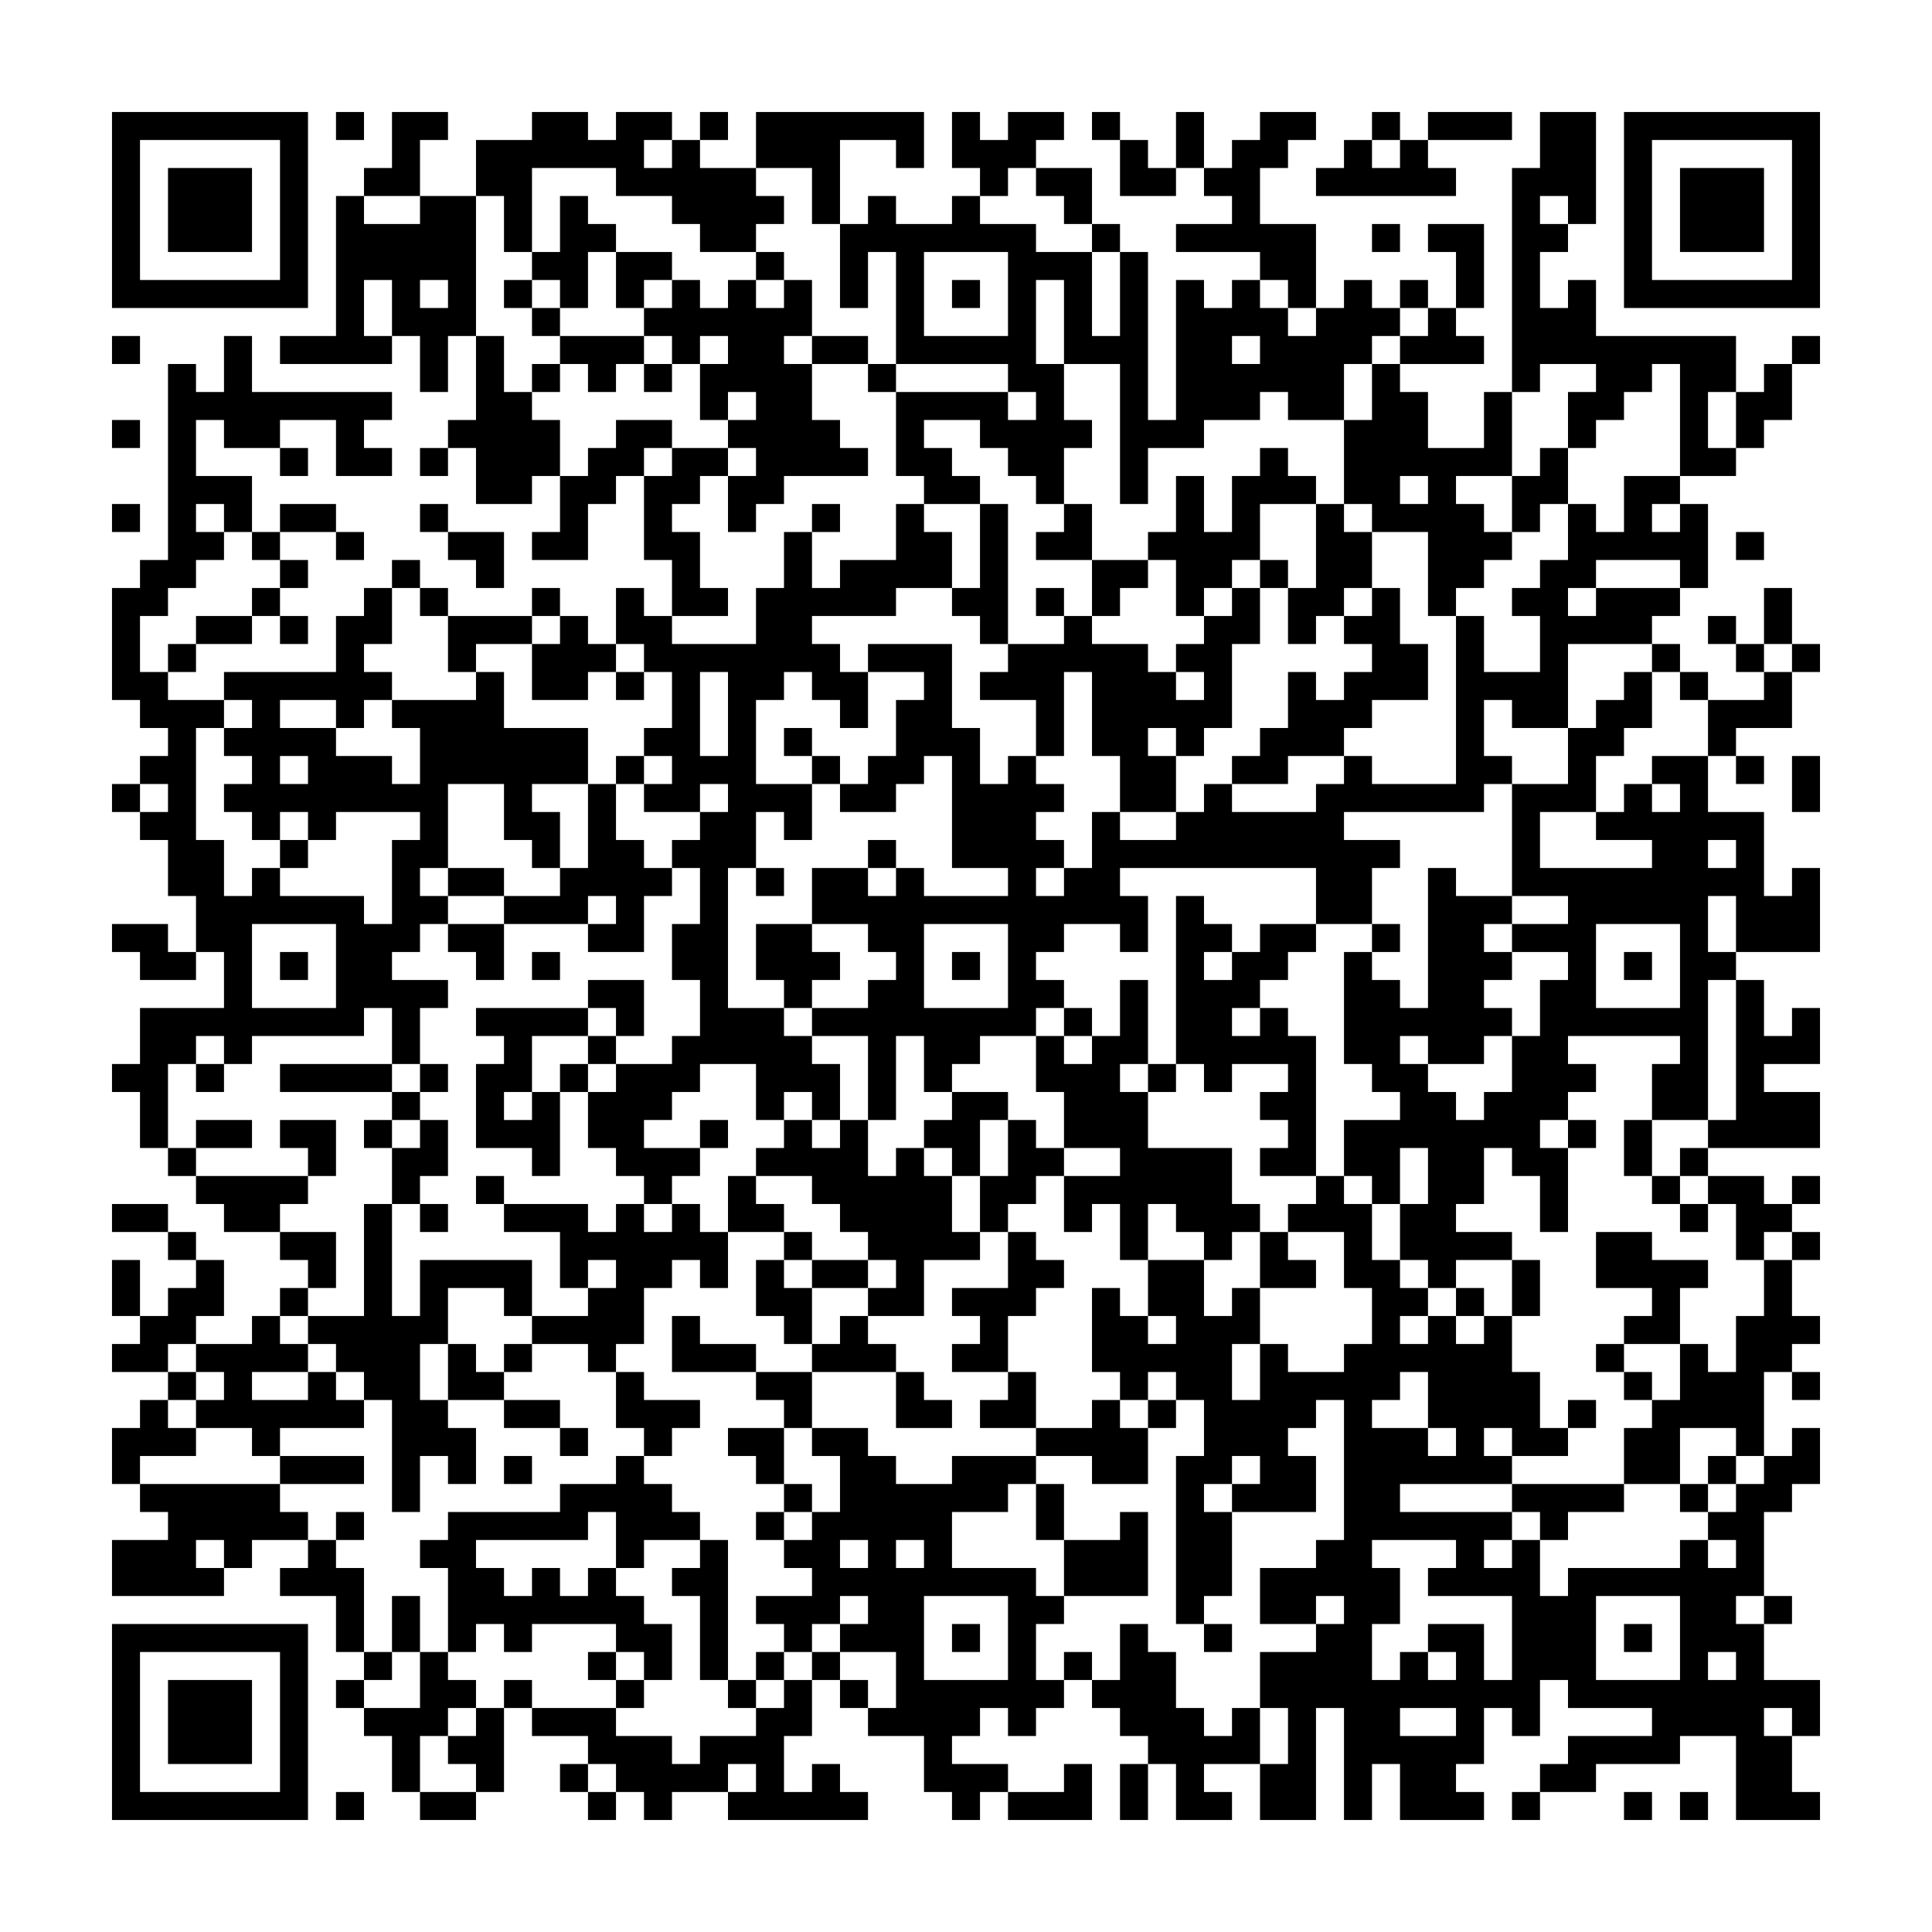
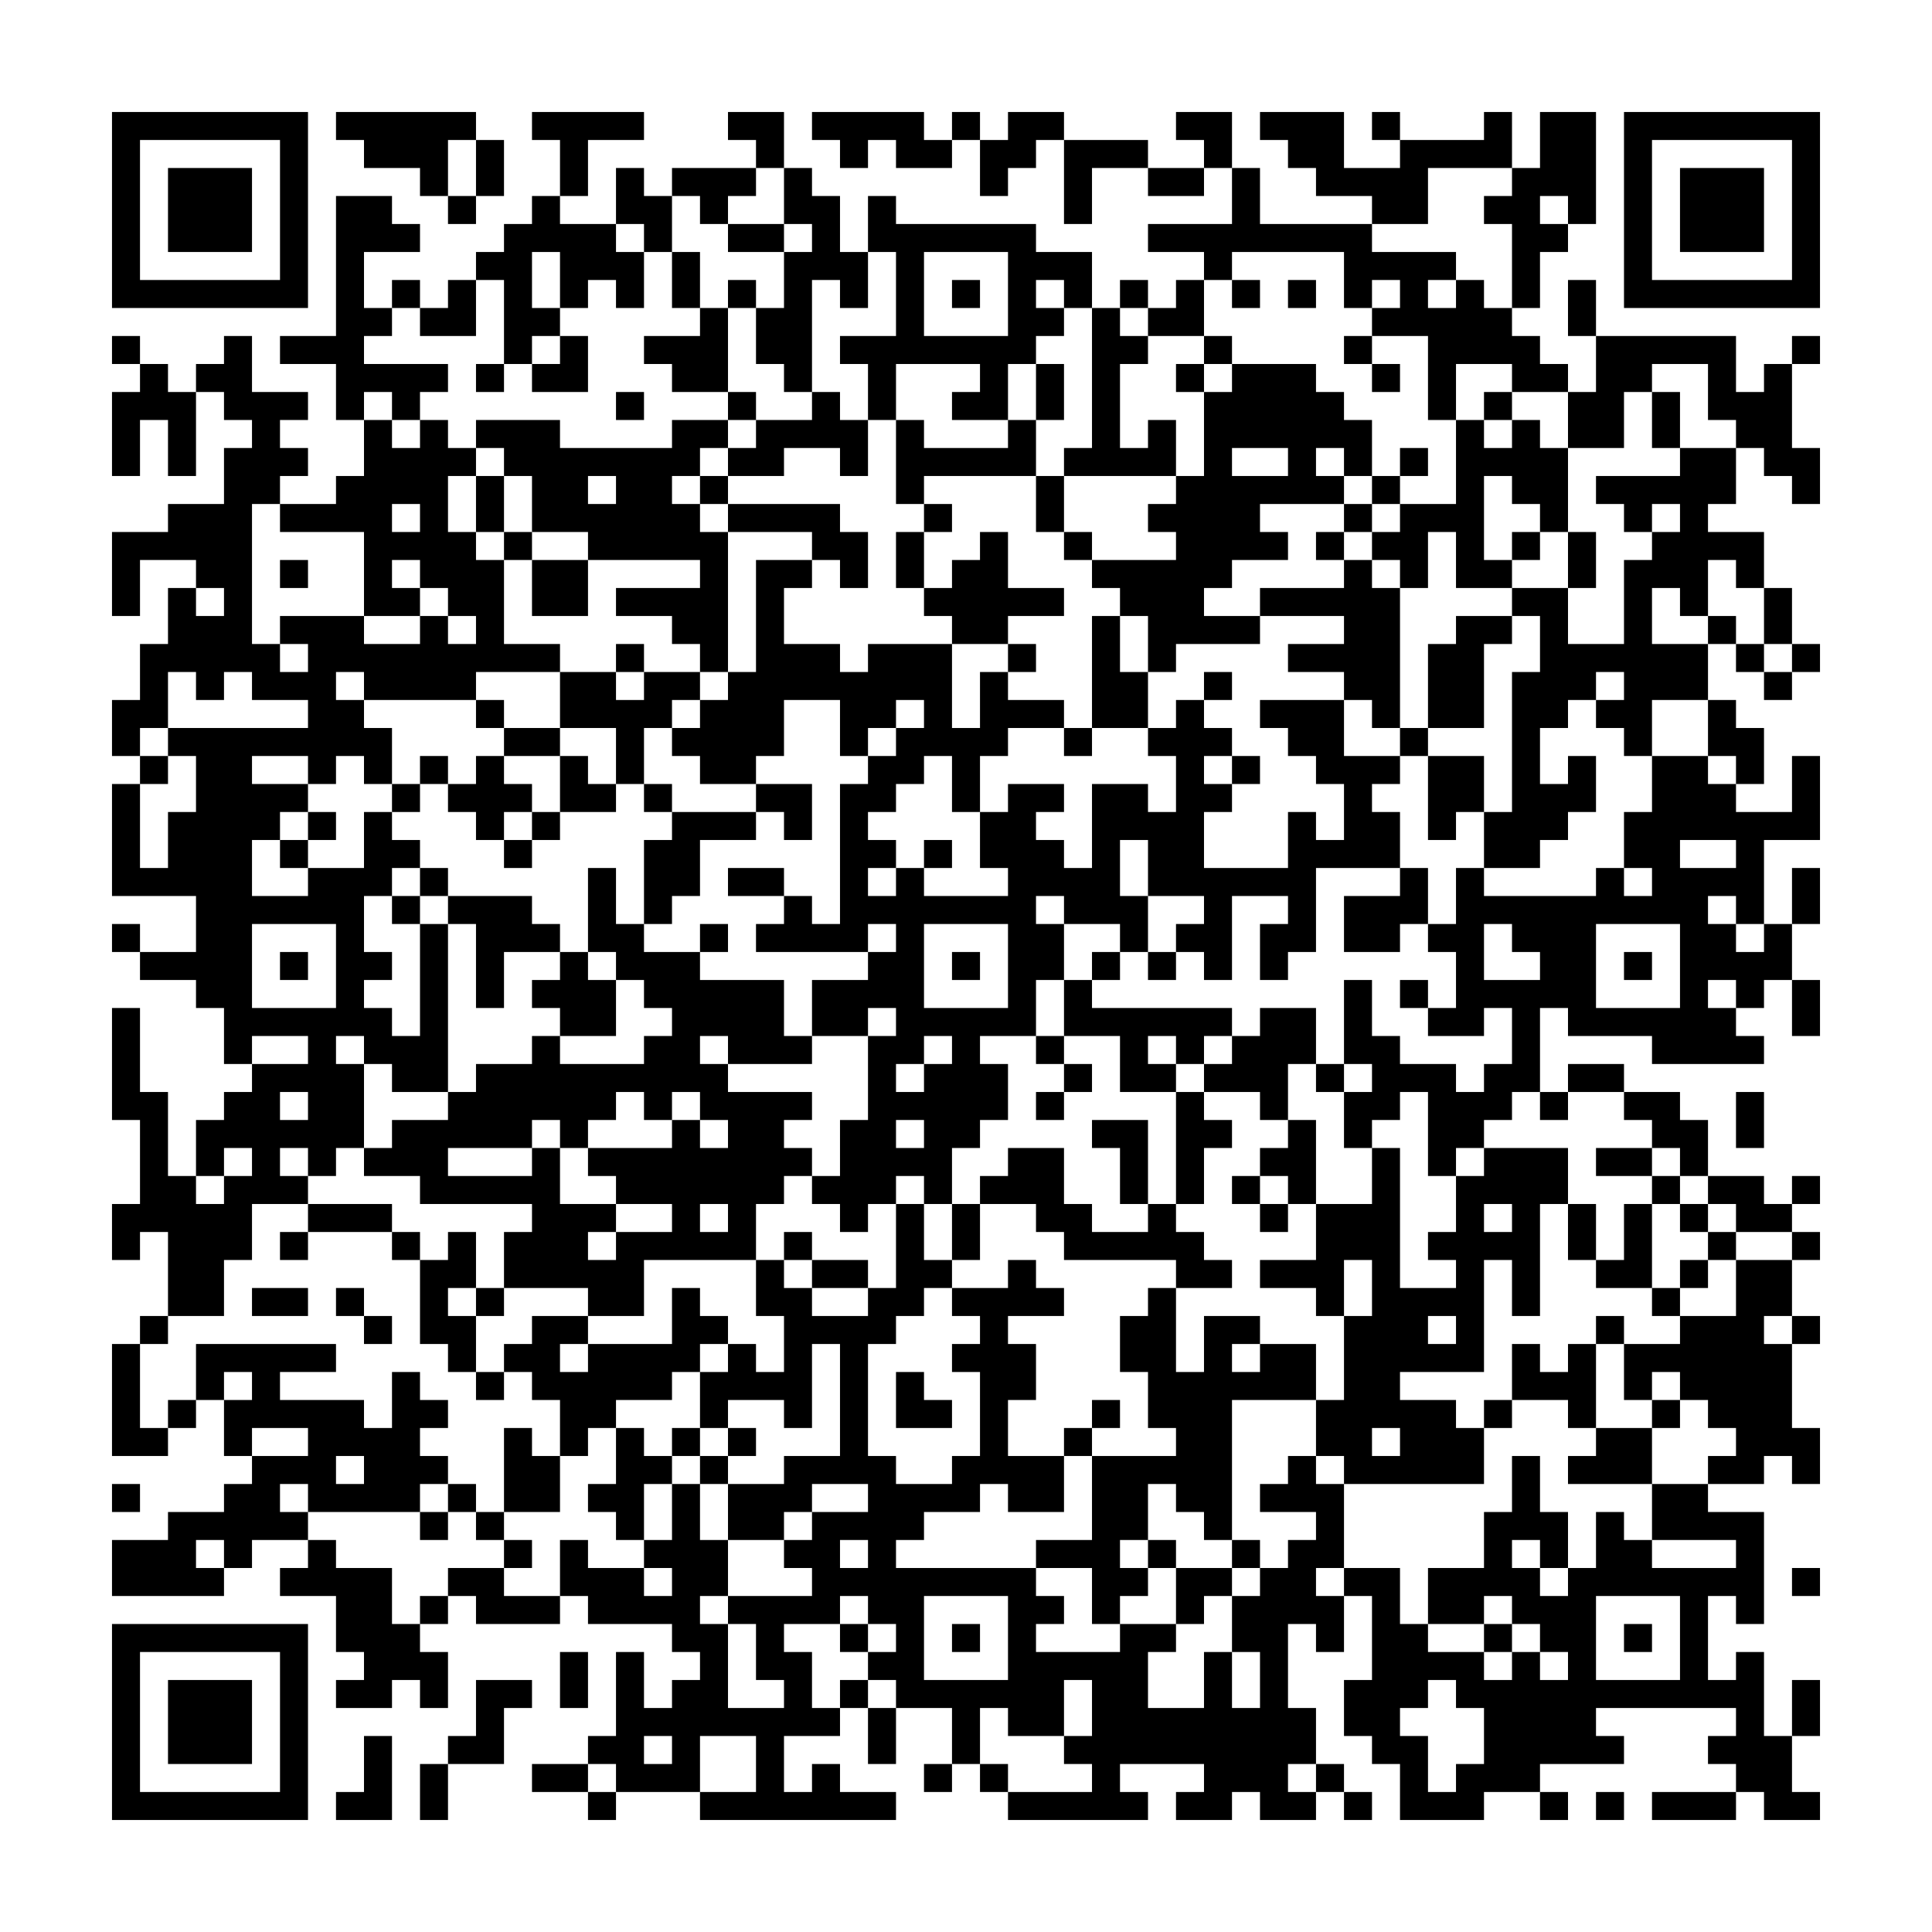
<svg xmlns="http://www.w3.org/2000/svg" viewBox="0 0 69 69">
-   <path d="M4 4h7v7h-7zM12 4h1v1h-1zM14 4h2v1h-1v2h-2v-1h1zM19 4h2v1h1v-1h2v1h-1v1h1v-1h1v1h2v1h1v1h-1v1h-2v-1h-1v-1h-2v-1h-3v3h-1v-2h-1v-2h2zM25 4h1v1h-1zM27 4h6v2h-1v-1h-2v3h-1v-2h-2zM34 4h1v1h1v-1h2v1h-1v1h-1v1h-1v-1h-1zM39 4h1v1h-1zM42 4h1v2h-1zM45 4h2v1h-1v1h-1v2h2v3h-1v-1h-1v-1h-3v-1h2v-1h-1v-1h1v-1h1zM49 4h1v1h-1zM51 4h3v1h-3zM55 4h2v4h-1v-1h-1v1h1v1h-1v2h1v-1h1v2h5v2h-1v2h1v1h-2v-4h-1v1h-1v1h-1v1h-1v-2h1v-1h-2v1h-1v-8h1zM58 4h7v7h-7zM5 5v5h5v-5zM40 5h1v1h1v1h-2zM48 5h1v1h1v-1h1v1h1v1h-5v-1h1zM59 5v5h5v-5zM6 6h3v3h-3zM37 6h2v2h-1v-1h-1zM60 6h3v3h-3zM12 7h1v1h2v-1h2v5h-1v2h-1v-2h-1v-2h-1v2h1v1h-4v-1h2zM20 7h1v1h1v1h-1v2h-1v-1h-1v-1h1zM31 7h1v1h2v-1h1v1h2v1h2v3h1v-3h1v6h1v-5h1v1h1v-1h1v1h1v1h1v-1h1v-1h1v1h1v1h-1v1h-1v2h-2v-1h-1v1h-2v1h-2v2h-1v-5h-2v-3h-1v3h1v2h1v1h-1v2h-1v-1h-1v-1h-1v-1h-2v1h1v1h1v1h-2v-1h-1v-3h4v1h1v-1h-1v-1h-4v-4h-1v2h-1v-3h1zM39 8h1v1h-1zM49 8h1v1h-1zM51 8h2v3h-1v-2h-1zM22 9h2v1h-1v1h-1zM27 9h1v1h-1zM33 9v3h3v-3zM15 10v1h1v-1zM18 10h1v1h-1zM24 10h1v1h1v-1h1v1h1v-1h1v2h-1v1h1v2h1v1h1v1h-3v1h-1v1h-1v-2h1v-1h-1v-1h1v-1h-1v1h-1v-2h1v-1h-1v1h-1v-1h-1v-1h1zM34 10h1v1h-1zM50 10h1v1h-1zM19 11h1v1h-1zM51 11h1v1h1v1h-3v-1h1zM4 12h1v1h-1zM8 12h1v2h5v1h-1v1h1v1h-2v-2h-2v1h-2v-1h-1v2h2v2h-1v-1h-1v1h1v1h-1v1h-1v1h-1v2h1v1h2v1h-1v4h1v2h1v-1h1v1h3v1h1v-3h1v-1h-3v1h-1v-1h-1v1h-1v-1h-1v-1h1v-1h-1v-1h1v-1h-1v-1h4v-2h1v-1h1v2h-1v1h1v1h-1v1h-1v-1h-2v1h2v1h2v1h1v-2h-1v-1h3v-1h1v2h3v2h-2v1h1v2h-1v-1h-1v-2h-2v3h-1v1h1v1h-1v1h-1v1h2v1h-1v2h-1v-2h-1v1h-4v1h-1v-1h-1v1h-1v3h-1v-2h-1v-1h1v-2h3v-2h-1v-2h-1v-2h-1v-1h1v-1h-1v-1h1v-1h-1v-1h-1v-4h1v-1h1v-7h1v1h1zM17 12h1v2h1v1h1v2h-1v1h-2v-2h-1v-1h1zM20 12h3v1h-1v1h-1v-1h-1zM29 12h2v1h-2zM44 12v1h1v-1zM64 12h1v1h-1zM19 13h1v1h-1zM23 13h1v1h-1zM31 13h1v1h-1zM49 13h1v1h1v2h2v-2h1v3h-2v1h1v1h1v1h-1v1h-1v1h-1v-3h-2v-1h-1v-3h1zM63 13h1v2h-1v1h-1v-2h1zM4 15h1v1h-1zM22 15h2v1h-1v1h-1v1h-1v2h-2v-1h1v-2h1v-1h1zM10 16h1v1h-1zM15 16h1v1h-1zM24 16h2v1h-1v1h-1v1h1v2h1v1h-2v-2h-1v-3h1zM45 16h1v1h1v1h-2v2h-1v1h-1v1h-1v-2h-1v-1h1v-2h1v2h1v-2h1zM55 16h1v2h-1v1h-1v-2h1zM50 17v1h1v-1zM58 17h2v1h-1v1h1v-1h1v3h-1v-1h-3v1h-1v1h1v-1h3v1h-1v1h-3v3h-2v-1h-1v2h1v1h-1v1h-5v1h2v1h-1v2h-2v-2h-7v1h1v2h-1v-1h-2v1h-1v1h1v1h-1v1h-2v1h-1v1h-1v-2h-1v3h-1v-3h-2v-1h2v-1h1v-1h-1v-1h-2v-2h2v1h1v-1h1v1h3v-1h-2v-4h-1v1h-1v1h-2v-1h1v-1h1v-2h1v-1h-2v-1h3v3h1v2h1v-1h1v1h1v1h-1v1h1v1h-1v1h1v-1h1v-2h1v1h2v-1h1v-1h1v1h3v-1h1v-1h1v1h3v-6h1v2h2v-2h-1v-1h1v-1h1v-2h1v1h1zM4 18h1v1h-1zM10 18h2v1h-2zM15 18h1v1h-1zM29 18h1v1h-1zM32 18h1v1h1v2h-2v1h-3v1h1v1h1v2h-1v-1h-1v-1h-1v1h-1v3h2v2h-1v-1h-1v2h-1v5h2v1h1v1h1v2h-1v-1h-1v1h-1v-2h-2v1h-1v1h-1v1h2v1h-1v1h-1v-1h-1v-1h-1v-2h1v-1h2v-1h1v-2h-1v-2h1v-2h-1v-1h1v-1h1v-1h-1v1h-2v-1h1v-1h-1v-1h1v-2h-1v-1h-1v-2h1v1h1v1h3v-2h1v-2h1v2h1v-1h2zM35 18h1v5h-1v-1h-1v-1h1zM38 18h1v2h-2v-1h1zM47 18h1v1h1v2h-1v1h-1v1h-1v-2h1zM9 19h1v1h-1zM12 19h1v1h-1zM16 19h2v2h-1v-1h-1zM62 19h1v1h-1zM10 20h1v1h-1zM14 20h1v1h-1zM39 20h2v1h-1v1h-1zM45 20h1v1h-1zM9 21h1v1h-1zM15 21h1v1h-1zM19 21h1v1h-1zM37 21h1v1h-1zM44 21h1v2h-1v3h-1v1h-1v-1h-1v1h1v2h-2v-2h-1v-3h-1v3h-1v-2h-2v-1h1v-1h2v-1h1v1h2v1h1v1h1v-1h-1v-1h1v-1h1zM49 21h1v2h1v2h-2v1h-1v1h-2v1h-2v-1h1v-1h1v-2h1v1h1v-1h1v-1h-1v-1h1zM63 21h1v2h-1zM7 22h2v1h-2zM10 22h1v1h-1zM16 22h3v1h-2v1h-1zM20 22h1v1h1v1h-1v1h-2v-2h1zM61 22h1v1h-1zM6 23h1v1h-1zM59 23h1v1h-1zM62 23h1v1h-1zM64 23h1v1h-1zM22 24h1v1h-1zM25 24v3h1v-3zM58 24h1v2h-1v1h-1v2h-2v2h4v-1h-2v-1h1v-1h1v1h1v-1h-1v-1h2v2h2v3h1v-1h1v3h-3v-2h-1v2h1v1h-1v5h-2v-2h1v-1h-4v1h1v1h-1v1h-1v1h1v3h-1v-2h-1v-1h-1v2h-1v1h2v1h-2v1h-1v-1h-1v-2h1v-2h-1v2h-1v-1h-1v-2h2v-1h-1v-1h-1v-4h1v1h1v1h1v-5h1v1h2v1h-1v1h1v1h-1v1h1v1h-1v1h-2v-1h-1v1h1v1h1v1h1v-1h1v-2h1v-2h1v-1h-2v-1h2v-1h-2v-4h2v-2h1v-1h1zM60 24h1v1h-1zM63 24h1v2h-2v1h-1v-2h2zM28 26h1v1h-1zM10 27v1h1v-1zM22 27h1v1h-1zM29 27h1v1h-1zM62 27h1v1h-1zM64 27h1v2h-1zM4 28h1v1h-1zM21 28h1v2h1v1h1v1h-1v2h-2v-1h1v-1h-1v1h-3v-1h2v-1h1zM10 30h1v1h-1zM31 30h1v1h-1zM61 30v1h1v-1zM16 31h2v1h-2zM27 31h1v1h-1zM42 32h1v1h1v1h-1v1h1v-1h1v-1h2v1h-1v1h-1v1h-1v1h1v-1h1v1h1v5h-2v-1h1v-1h-1v-1h1v-1h-2v1h-1v-1h-1zM4 33h2v1h1v1h-2v-1h-1zM9 33v3h3v-3zM16 33h2v2h-1v-1h-1zM27 33h2v1h1v1h-1v1h-1v-1h-1zM33 33v3h3v-3zM49 33h1v1h-1zM57 33v3h3v-3zM10 34h1v1h-1zM19 34h1v1h-1zM34 34h1v1h-1zM58 34h1v1h-1zM21 35h2v2h-1v-1h-1zM40 35h1v3h-1v1h1v2h3v2h1v1h-1v1h-1v-1h-1v-1h-1v2h-1v-2h-1v1h-1v-2h2v-1h-2v-2h-1v-2h1v1h1v-1h1zM62 35h1v2h1v-1h1v2h-2v1h2v2h-4v-1h1zM17 36h4v1h-2v2h-1v1h1v-1h1v3h-1v-1h-2v-3h1v-1h-1zM38 36h1v1h-1zM21 37h1v1h-1zM7 38h1v1h-1zM10 38h4v1h-4zM15 38h1v1h-1zM20 38h1v1h-1zM41 38h1v1h-1zM14 39h1v1h-1zM34 39h2v1h-1v2h-1v-1h-1v-1h1zM7 40h2v1h-2zM10 40h2v2h-1v-1h-1zM13 40h1v1h-1zM15 40h1v2h-1v1h-1v-2h1zM25 40h1v1h-1zM28 40h1v1h1v-1h1v2h1v-1h1v1h1v2h1v1h-2v2h-2v-1h1v-1h-1v-1h-1v-1h-1v-1h-2v-1h1zM36 40h1v1h1v1h-1v1h-1v1h-1v-2h1zM56 40h1v1h-1zM58 40h1v2h-1zM6 41h1v1h-1zM60 41h1v1h-1zM7 42h4v1h-1v1h-2v-1h-1zM17 42h1v1h-1zM26 42h1v1h1v1h-2zM47 42h1v1h1v2h1v1h1v1h-1v1h1v-1h1v1h1v-1h1v2h1v2h1v1h-2v-1h-1v1h1v1h-4v1h4v1h-1v1h1v-1h1v2h1v-1h4v-1h1v1h1v-1h-1v-1h1v-1h1v-1h1v-1h1v2h-1v1h-1v3h-1v1h1v2h2v2h-1v-1h-1v1h1v2h1v1h-3v-3h-2v1h-3v1h-2v-1h1v-1h3v-1h-3v-1h-1v2h-1v-1h-1v2h-1v1h1v1h-3v-2h-1v2h-1v-4h-1v4h-2v-2h1v-2h-1v-2h2v-1h1v-1h-1v1h-2v-2h2v-1h1v-5h-1v1h-1v1h1v2h-3v-1h1v-1h-1v1h-1v1h1v3h-1v1h-1v-6h1v-2h-1v-1h-1v1h-1v-1h-1v-3h1v1h1v1h1v-1h-1v-2h2v2h1v-1h1v2h-1v2h1v-2h1v1h2v-1h1v-2h-1v-2h-2v-1h1zM59 42h1v1h-1zM61 42h2v1h1v1h-1v1h-1v-2h-1zM64 42h1v1h-1zM4 43h2v1h-2zM13 43h1v4h1v-2h4v2h-1v-1h-2v2h-1v2h1v1h1v2h-1v-1h-1v2h-1v-4h-1v-1h-1v-1h-1v-1h2zM15 43h1v1h-1zM18 43h3v1h1v-1h1v1h1v-1h1v1h1v2h-1v-1h-1v1h-1v2h-1v1h-1v-1h-2v-1h2v-1h1v-1h-1v1h-1v-2h-2zM60 43h1v1h-1zM6 44h1v1h-1zM10 44h2v2h-1v-1h-1zM28 44h1v1h-1zM36 44h1v1h1v1h-1v1h-1v2h-2v-1h1v-1h-1v-1h2zM45 44h1v1h1v1h-2zM57 44h2v1h2v1h-1v2h-2v-1h1v-1h-2zM64 44h1v1h-1zM4 45h1v2h-1zM7 45h1v2h-1v1h-1v1h-2v-1h1v-1h1v-1h1zM27 45h1v1h1v2h-1v-1h-1zM29 45h2v1h-2zM54 45h1v2h-1zM63 45h1v2h1v1h-1v1h-1v3h-1v-1h-2v2h-2v-2h1v-1h1v-2h1v1h1v-2h1zM10 46h1v1h-1zM52 46h1v1h-1zM9 47h1v1h1v1h-2v1h2v-1h1v1h1v1h-3v1h-1v-1h-2v-1h1v-1h-1v-1h2zM24 47h1v1h2v1h-3zM30 47h1v1h1v1h-3v-1h1zM16 48h1v1h1v1h-2zM18 48h1v1h-1zM57 48h1v1h-1zM6 49h1v1h-1zM22 49h1v1h2v1h-1v1h-1v-1h-1zM27 49h2v2h-1v-1h-1zM32 49h1v1h1v1h-2zM36 49h1v2h-2v-1h1zM50 49v1h-1v1h2v1h1v-1h-1v-2zM58 49h1v1h-1zM64 49h1v1h-1zM5 50h1v1h1v1h-2v1h-1v-2h1zM18 50h2v1h-2zM39 50h1v1h1v2h-2v-1h-2v-1h2zM41 50h1v1h-1zM56 50h1v1h-1zM20 51h1v1h-1zM26 51h2v2h-1v-1h-1zM29 51h2v1h1v1h2v-1h3v1h-1v1h-2v2h3v1h1v1h-1v2h1v1h-1v1h-1v-1h-1v1h-1v1h2v1h-1v1h-1v-1h-1v-2h-2v-1h1v-2h-2v-1h1v-1h-1v1h-1v1h-1v-1h-1v-1h2v-1h-1v-1h1v-1h1v-2h-1zM10 52h3v1h-3zM18 52h1v1h-1zM22 52h1v1h1v1h1v1h-2v1h-1v-2h-1v1h-4v1h1v1h1v-1h1v1h1v-1h1v1h1v1h1v2h-1v-1h-1v-1h-3v1h-1v-1h-1v1h-1v-3h-1v-1h1v-1h4v-1h2zM61 52h1v1h-1zM5 53h5v1h1v1h-2v1h-1v-1h-1v1h1v1h-4v-2h2v-1h-1zM28 53h1v1h-1zM37 53h1v2h-1zM54 53h4v1h-2v1h-1v-1h-1zM60 53h1v1h-1zM12 54h1v1h-1zM27 54h1v1h-1zM40 54h1v3h-3v-2h2zM11 55h1v1h1v3h-1v-2h-2v-1h1zM25 55h1v5h-1v-3h-1v-1h1zM30 55v1h1v-1zM32 55v1h1v-1zM49 55v1h1v2h-1v2h1v-1h1v1h1v-1h-1v-1h2v2h1v-3h-3v-1h1v-1zM14 57h1v2h-1zM33 57v3h3v-3zM57 57v3h3v-3zM63 57h1v1h-1zM4 58h7v7h-7zM34 58h1v1h-1zM40 58h1v1h1v2h1v1h1v-1h1v2h-2v1h1v1h-2v-2h-1v-1h-1v-1h-1v-1h1zM43 58h1v1h-1zM58 58h1v1h-1zM5 59v5h5v-5zM13 59h1v1h-1zM15 59h1v1h1v1h-1v1h-1v2h-1v-2h-1v-1h2zM21 59h1v1h-1zM27 59h1v1h-1zM29 59h1v1h-1zM38 59h1v1h-1zM61 59v1h1v-1zM6 60h3v3h-3zM12 60h1v1h-1zM18 60h1v1h-1zM22 60h1v1h-1zM26 60h1v1h-1zM28 60h1v2h-1v2h1v-1h1v1h1v1h-5v-1h1v-1h-1v1h-2v1h-1v-1h-1v-1h-1v-1h-2v-1h3v1h2v1h1v-1h2v-1h1zM30 60h1v1h-1zM17 61h1v3h-1v-1h-1v-1h1zM50 61v1h2v-1zM20 63h1v1h-1zM38 63h1v2h-3v-1h2zM40 63h1v2h-1zM12 64h1v1h-1zM15 64h2v1h-2zM21 64h1v1h-1zM54 64h1v1h-1zM58 64h1v1h-1zM60 64h1v1h-1z" />
+   <path d="M4 4h7v7h-7zM12 4h5v1h-1v2h-1v-1h-2v-1h-1zM19 4h4v1h-2v2h-1v-2h-1zM26 4h2v2h-1v-1h-1zM29 4h4v1h1v1h-2v-1h-1v1h-1v-1h-1zM34 4h1v1h-1zM36 4h2v1h-1v1h-1v1h-1v-2h1zM42 4h2v2h-1v-1h-1zM45 4h3v2h2v-1h3v-1h1v2h-3v2h-2v-1h-2v-1h-1v-1h-1zM49 4h1v1h-1zM55 4h2v4h-1v-1h-1v1h1v1h-1v2h-1v-3h-1v-1h1v-1h1zM58 4h7v7h-7zM5 5v5h5v-5zM17 5h1v2h-1zM38 5h3v1h-2v2h-1zM59 5v5h5v-5zM6 6h3v3h-3zM22 6h1v1h1v2h-1v-1h-1zM24 6h3v1h-1v1h-1v-1h-1zM28 6h1v1h1v2h1v2h-1v-1h-1v4h-1v-1h-1v-2h1v-2h1v-1h-1zM41 6h2v1h-2zM44 6h1v2h4v1h3v1h-1v1h1v-1h1v1h1v1h1v1h1v1h-2v-1h-2v2h-1v-3h-2v-1h1v-1h-1v1h-1v-2h-4v1h-1v-1h-2v-1h3zM60 6h3v3h-3zM12 7h2v1h1v1h-2v2h1v1h-1v1h3v1h-1v1h-1v-1h-1v1h-1v-2h-2v-1h2zM16 7h1v1h-1zM19 7h1v1h2v1h1v2h-1v-1h-1v1h-1v-2h-1v2h1v1h-1v1h-1v-3h-1v-1h1v-1h1zM31 7h1v1h5v1h2v2h-1v-1h-1v1h1v1h-1v1h-1v2h-2v-1h1v-1h-3v2h-1v-2h-1v-1h2v-3h-1zM26 8h2v1h-2zM24 9h1v2h-1zM33 9v3h3v-3zM14 10h1v1h-1zM16 10h1v2h-2v-1h1zM26 10h1v1h-1zM34 10h1v1h-1zM40 10h1v1h-1zM42 10h1v2h-2v-1h1zM44 10h1v1h-1zM46 10h1v1h-1zM56 10h1v2h-1zM25 11h1v3h-2v-1h-1v-1h2zM39 11h1v1h1v1h-1v3h1v-1h1v2h-4v-1h1zM4 12h1v1h-1zM8 12h1v2h2v1h-1v1h1v1h-1v1h-1v5h1v1h1v-1h-1v-1h3v1h2v-1h1v1h1v-1h-1v-1h-1v-1h-1v1h1v1h-2v-3h-3v-1h2v-1h1v-2h1v1h1v-1h1v1h1v1h-1v2h1v1h1v3h2v1h-3v1h-4v-1h-1v1h1v1h1v2h-1v-1h-1v1h-1v-1h-2v1h2v1h-1v1h-1v2h2v-1h2v-2h1v1h1v1h-1v1h-1v2h1v1h-1v1h1v1h1v-4h1v6h-2v-1h-1v-1h-1v1h1v3h-1v1h-1v-1h-1v1h1v1h-2v2h-1v2h-2v-3h-1v1h-1v-2h1v-3h-1v-4h1v3h1v3h1v1h1v-1h1v-1h-1v1h-1v-2h1v-1h1v-1h2v-1h-2v1h-1v-2h-1v-1h-2v-1h2v-2h-3v-4h1v3h1v-2h1v-2h-1v-1h5v-1h-2v-1h-1v1h-1v-1h-1v2h-1v1h-1v-2h1v-2h1v-2h1v1h1v-1h-1v-1h-2v2h-1v-3h2v-1h2v-2h1v-1h-1v-1h-1v-1h1zM20 12h1v2h-2v-1h1zM43 12h1v1h-1zM48 12h1v1h-1zM57 12h5v2h1v-1h1v3h1v2h-1v-1h-1v-1h-1v-1h-1v-2h-2v1h-1v2h-2v-2h1zM64 12h1v1h-1zM5 13h1v1h1v3h-1v-2h-1v2h-1v-3h1zM17 13h1v1h-1zM37 13h1v2h-1zM42 13h1v1h-1zM44 13h3v1h1v1h1v2h-1v-1h-1v1h1v1h-3v1h1v1h-2v1h-1v1h2v1h-3v1h-1v-2h-1v-1h-1v-1h3v-1h-1v-1h1v-1h1v-3h1zM49 13h1v1h-1zM22 14h1v1h-1zM26 14h1v1h-1zM29 14h1v1h1v2h-1v-1h-2v1h-2v-1h1v-1h2zM53 14h1v1h-1zM59 14h1v2h-1zM17 15h3v1h4v-1h2v1h-1v1h-1v1h1v1h1v5h-1v-1h-1v-1h-2v-1h3v-1h-4v-1h-2v-2h-1v-1h-1zM32 15h1v1h3v-1h1v2h-4v1h-1zM52 15h1v1h1v-1h1v1h1v3h-1v-1h-1v-1h-1v3h1v1h-2v-2h-1v2h-1v-1h-1v-1h1v-1h2zM44 16v1h2v-1zM50 16h1v1h-1zM60 16h2v2h-1v1h2v2h-1v-1h-1v2h-1v-1h-1v2h2v2h-2v2h-1v-1h-1v-1h1v-1h-1v1h-1v1h-1v2h1v-1h1v2h-1v1h-1v1h-2v-2h1v-5h1v-2h-1v-1h2v2h2v-3h1v-1h1v-1h-1v1h-1v-1h-1v-1h3zM17 17h1v2h-1zM21 17v1h1v-1zM25 17h1v1h-1zM37 17h1v2h-1zM49 17h1v1h-1zM14 18v1h1v-1zM26 18h4v1h1v2h-1v-1h-1v-1h-3zM33 18h1v1h-1zM48 18h1v1h-1zM18 19h1v1h-1zM32 19h1v2h-1zM35 19h1v2h2v1h-2v1h-2v-1h-1v-1h1v-1h1zM38 19h1v1h-1zM47 19h1v1h-1zM54 19h1v1h-1zM56 19h1v2h-1zM10 20h1v1h-1zM19 20h2v2h-2zM27 20h2v1h-1v2h2v1h1v-1h3v3h1v-2h1v1h2v1h-2v1h-1v2h-1v-2h-1v1h-1v1h-1v1h1v1h-1v1h1v-1h1v1h3v-1h-1v-2h1v-1h2v1h-1v1h1v1h1v-3h2v1h1v-2h-1v-1h1v-1h1v1h1v1h-1v1h1v1h-1v2h3v-2h1v1h1v-2h-1v-1h-1v-1h-1v-1h3v2h2v1h-1v1h1v2h-3v3h-1v1h-1v-2h1v-1h-2v3h-1v-1h-1v-1h1v-1h-2v-2h-1v2h1v2h-1v-1h-2v-1h-1v1h1v2h-1v2h-2v1h1v2h-1v1h-1v2h-1v-1h-1v1h-1v1h-1v-1h-1v-1h1v-2h1v-3h1v-1h-1v1h-2v-2h2v-1h1v-1h-1v1h-4v-1h1v-1h1v1h1v-5h1v-1h1v-1h1v-1h-1v1h-1v1h-1v-2h-2v2h-1v1h-2v-1h-1v-1h1v-1h1v-1h1zM48 20h1v1h1v5h-1v-1h-1v-1h-2v-1h2v-1h-3v-1h3zM63 21h1v2h-1zM39 22h1v2h1v2h-2zM52 22h2v1h-1v3h-2v-3h1zM61 22h1v1h-1zM22 23h1v1h-1zM36 23h1v1h-1zM62 23h1v1h-1zM64 23h1v1h-1zM20 24h2v1h1v-1h2v1h-1v1h-1v2h-1v-2h-2zM43 24h1v1h-1zM63 24h1v1h-1zM17 25h1v1h-1zM61 25h1v1h1v2h-1v-1h-1zM18 26h2v1h-2zM38 26h1v1h-1zM50 26h1v1h-1zM5 27h1v1h-1zM15 27h1v1h-1zM17 27h1v1h1v1h-1v1h-1v-1h-1v-1h1zM20 27h1v1h1v1h-2zM44 27h1v1h-1zM51 27h2v2h-1v1h-1zM59 27h2v1h1v1h2v-2h1v3h-2v3h-1v-1h-1v1h1v1h1v-1h1v2h-1v1h-1v-1h-1v1h1v1h1v1h-4v-1h-3v-1h-1v3h-1v1h-1v1h-1v1h-1v-3h-1v1h-1v1h-1v-2h1v-1h-1v-3h1v2h1v1h2v1h1v-1h1v-2h-1v1h-2v-1h1v-2h-1v-1h1v-2h1v1h4v-1h1v1h1v-1h-1v-2h1zM14 28h1v1h-1zM23 28h1v1h-1zM27 28h2v2h-1v-1h-1zM11 29h1v1h-1zM19 29h1v1h-1zM24 29h3v1h-2v2h-1v1h-1v-3h1zM10 30h1v1h-1zM18 30h1v1h-1zM33 30h1v1h-1zM60 30v1h2v-1zM15 31h1v1h-1zM21 31h1v2h1v1h2v1h3v2h1v1h-3v-1h-1v1h1v1h3v1h-1v1h1v1h-1v1h-1v2h-4v2h-2v-1h-3v-2h1v-1h-4v-1h-2v-1h1v-1h2v-1h1v-1h2v-1h1v1h3v-1h1v-1h-1v-1h-1v-1h-1zM26 31h2v1h-2zM50 31h1v2h-1v1h-2v-2h2zM64 31h1v2h-1zM14 32h1v1h-1zM16 32h3v1h1v1h-2v2h-1v-3h-1zM4 33h1v1h-1zM9 33v3h3v-3zM25 33h1v1h-1zM33 33v3h3v-3zM53 33v2h2v-1h-1v-1zM57 33v3h3v-3zM10 34h1v1h-1zM20 34h1v1h1v2h-2v-1h-1v-1h1zM34 34h1v1h-1zM39 34h1v1h-1zM41 34h1v1h-1zM58 34h1v1h-1zM38 35h1v1h5v1h-1v1h-1v-1h-1v1h1v1h-2v-2h-2zM50 35h1v1h-1zM64 35h1v2h-1zM45 36h2v2h-1v2h-1v-1h-2v-1h1v-1h1zM33 37v1h-1v1h1v-1h1v-1zM37 37h1v1h-1zM38 38h1v1h-1zM47 38h1v1h-1zM56 38h2v1h-2zM10 39v1h1v-1zM22 39v1h-1v1h-1v-1h-1v1h-3v1h3v-1h1v2h2v1h-1v1h1v-1h2v-1h-2v-1h-1v-1h3v-1h1v1h1v-1h-1v-1h-1v1h-1v-1zM37 39h1v1h-1zM42 39h1v1h1v1h-1v2h-1zM55 39h1v1h-1zM58 39h2v1h1v2h-1v-1h-1v-1h-1zM62 39h1v2h-1zM32 40v1h1v-1zM39 40h2v3h-1v-2h-1zM46 40h1v3h-1v-1h-1v-1h1zM36 41h2v2h1v1h2v-1h1v1h1v1h1v1h-2v-1h-4v-1h-1v-1h-2v-1h1zM49 41h1v5h2v-1h-1v-1h1v-2h1v-1h3v2h-1v4h-1v-2h-1v4h-3v1h2v1h1v2h-5v-1h-1v-2h1v-3h1v-2h-1v2h-1v-1h-2v-1h2v-2h2zM57 41h2v1h-2zM44 42h1v1h-1zM59 42h1v1h-1zM61 42h2v1h1v1h-2v-1h-1zM64 42h1v1h-1zM11 43h3v1h-3zM25 43v1h1v-1zM32 43h1v2h1v1h-1v1h-1v1h-1v4h1v1h2v-1h1v-3h-1v-1h1v-1h-1v-1h2v-1h1v1h1v1h-2v1h1v2h-1v2h2v2h-2v-1h-1v1h-2v1h-1v1h5v1h1v1h-1v1h3v-1h2v1h-1v2h2v-2h1v2h1v-2h-1v-2h1v-1h1v-1h1v-1h-2v-1h1v-1h1v1h1v3h-1v1h1v2h-1v-1h-1v3h1v2h-1v1h1v1h-2v-1h-1v1h-2v-1h1v-1h-3v1h1v1h-5v-1h3v-1h-1v-1h1v-2h-1v2h-2v-1h-1v2h-1v-2h-2v-1h-1v-1h1v-1h-1v-1h-1v1h-2v1h1v2h1v1h-2v2h1v-1h1v1h2v1h-7v-1h2v-2h-2v2h-3v-1h-1v-1h1v-3h1v2h1v-1h1v-1h-1v-1h-3v-1h-1v-2h1v1h2v1h1v-1h-1v-1h1v-2h1v2h1v2h-1v1h1v3h2v-1h-1v-2h-1v-1h3v-1h-1v-1h1v-1h2v-1h-2v1h-1v1h-2v-2h2v-1h2v-4h-1v3h-1v-1h-2v1h-1v-2h1v-1h1v1h1v-2h-1v-2h1v1h1v1h2v-1h1zM34 43h1v2h-1zM45 43h1v1h-1zM53 43v1h1v-1zM56 43h1v2h-1zM58 43h1v3h-2v-1h1zM60 43h1v1h-1zM10 44h1v1h-1zM14 44h1v1h-1zM16 44h1v2h-1v1h1v2h-1v-1h-1v-3h1zM28 44h1v1h-1zM61 44h1v1h-1zM64 44h1v1h-1zM29 45h2v1h-2zM60 45h1v1h-1zM62 45h2v2h-1v1h1v3h1v2h-1v-1h-1v1h-2v-1h1v-1h-1v-1h-1v-1h-1v1h-1v-2h2v-1h2zM9 46h2v1h-2zM12 46h1v1h-1zM17 46h1v1h-1zM24 46h1v1h1v1h-1v1h-1v1h-2v1h-1v1h-1v-2h-1v-1h-1v-1h1v-1h2v1h-1v1h1v-1h3zM41 46h1v3h1v-2h2v1h-1v1h1v-1h2v2h-3v5h-1v-1h-1v-1h-1v2h-1v1h1v1h-1v1h-1v-2h-2v-1h2v-3h3v-1h-1v-2h-1v-2h1zM59 46h1v1h-1zM5 47h1v1h-1zM13 47h1v1h-1zM51 47v1h1v-1zM57 47h1v1h-1zM64 47h1v1h-1zM4 48h1v3h1v1h-2zM7 48h5v1h-2v1h3v1h1v-2h1v1h1v1h-1v1h1v1h-1v1h-4v-1h-1v1h1v1h-2v1h-1v-1h-1v1h1v1h-4v-2h2v-1h2v-1h1v-1h2v-1h-2v1h-1v-2h1v-1h-1v1h-1zM54 48h1v1h1v-1h1v3h-1v-1h-2zM17 49h1v1h-1zM32 49h1v1h1v1h-2zM6 50h1v1h-1zM39 50h1v1h-1zM53 50h1v1h-1zM59 50h1v1h-1zM18 51h1v1h1v2h-2zM22 51h1v1h1v1h-1v2h-1v-1h-1v-1h1zM24 51h1v1h-1zM26 51h1v1h-1zM38 51h1v1h-1zM49 51v1h1v-1zM57 51h2v2h-3v-1h1zM12 52v1h1v-1zM25 52h1v1h-1zM54 52h1v2h1v2h-1v-1h-1v1h1v1h1v-1h1v-2h1v1h1v1h3v-1h-3v-2h2v1h2v4h-1v-1h-1v3h1v-1h1v3h1v2h1v1h-2v-1h-1v-1h-1v-1h1v-1h-5v1h1v1h-3v1h-2v1h-3v-2h-1v-1h-1v-2h1v-3h-1v-1h2v2h1v1h2v1h1v-1h1v1h1v-1h-1v-1h-1v-1h-1v1h-2v-2h2v-2h1zM4 53h1v1h-1zM16 53h1v1h-1zM15 54h1v1h-1zM17 54h1v1h-1zM11 55h1v1h2v2h1v1h1v2h-1v-1h-1v1h-2v-1h1v-1h-1v-2h-2v-1h1zM18 55h1v1h-1zM30 55v1h1v-1zM41 55h1v1h-1zM44 55h1v1h-1zM16 56h2v1h2v1h-3v-1h-1zM42 56h2v1h-1v1h-1zM64 56h1v1h-1zM15 57h1v1h-1zM33 57v3h3v-3zM57 57v3h3v-3zM4 58h7v7h-7zM30 58h1v1h-1zM34 58h1v1h-1zM53 58h1v1h-1zM58 58h1v1h-1zM5 59v5h5v-5zM20 59h1v2h-1zM6 60h3v3h-3zM17 60h2v1h-1v2h-2v-1h1zM30 60h1v1h-1zM51 60v1h-1v1h1v2h1v-1h1v-2h-1v-1zM64 60h1v2h-1zM31 61h1v2h-1zM13 62h1v3h-2v-1h1zM23 62v1h1v-1zM15 63h1v2h-1zM19 63h2v1h-2zM33 63h1v1h-1zM35 63h1v1h-1zM47 63h1v1h-1zM21 64h1v1h-1zM48 64h1v1h-1zM55 64h1v1h-1zM57 64h1v1h-1zM59 64h3v1h-3z" />
</svg>
